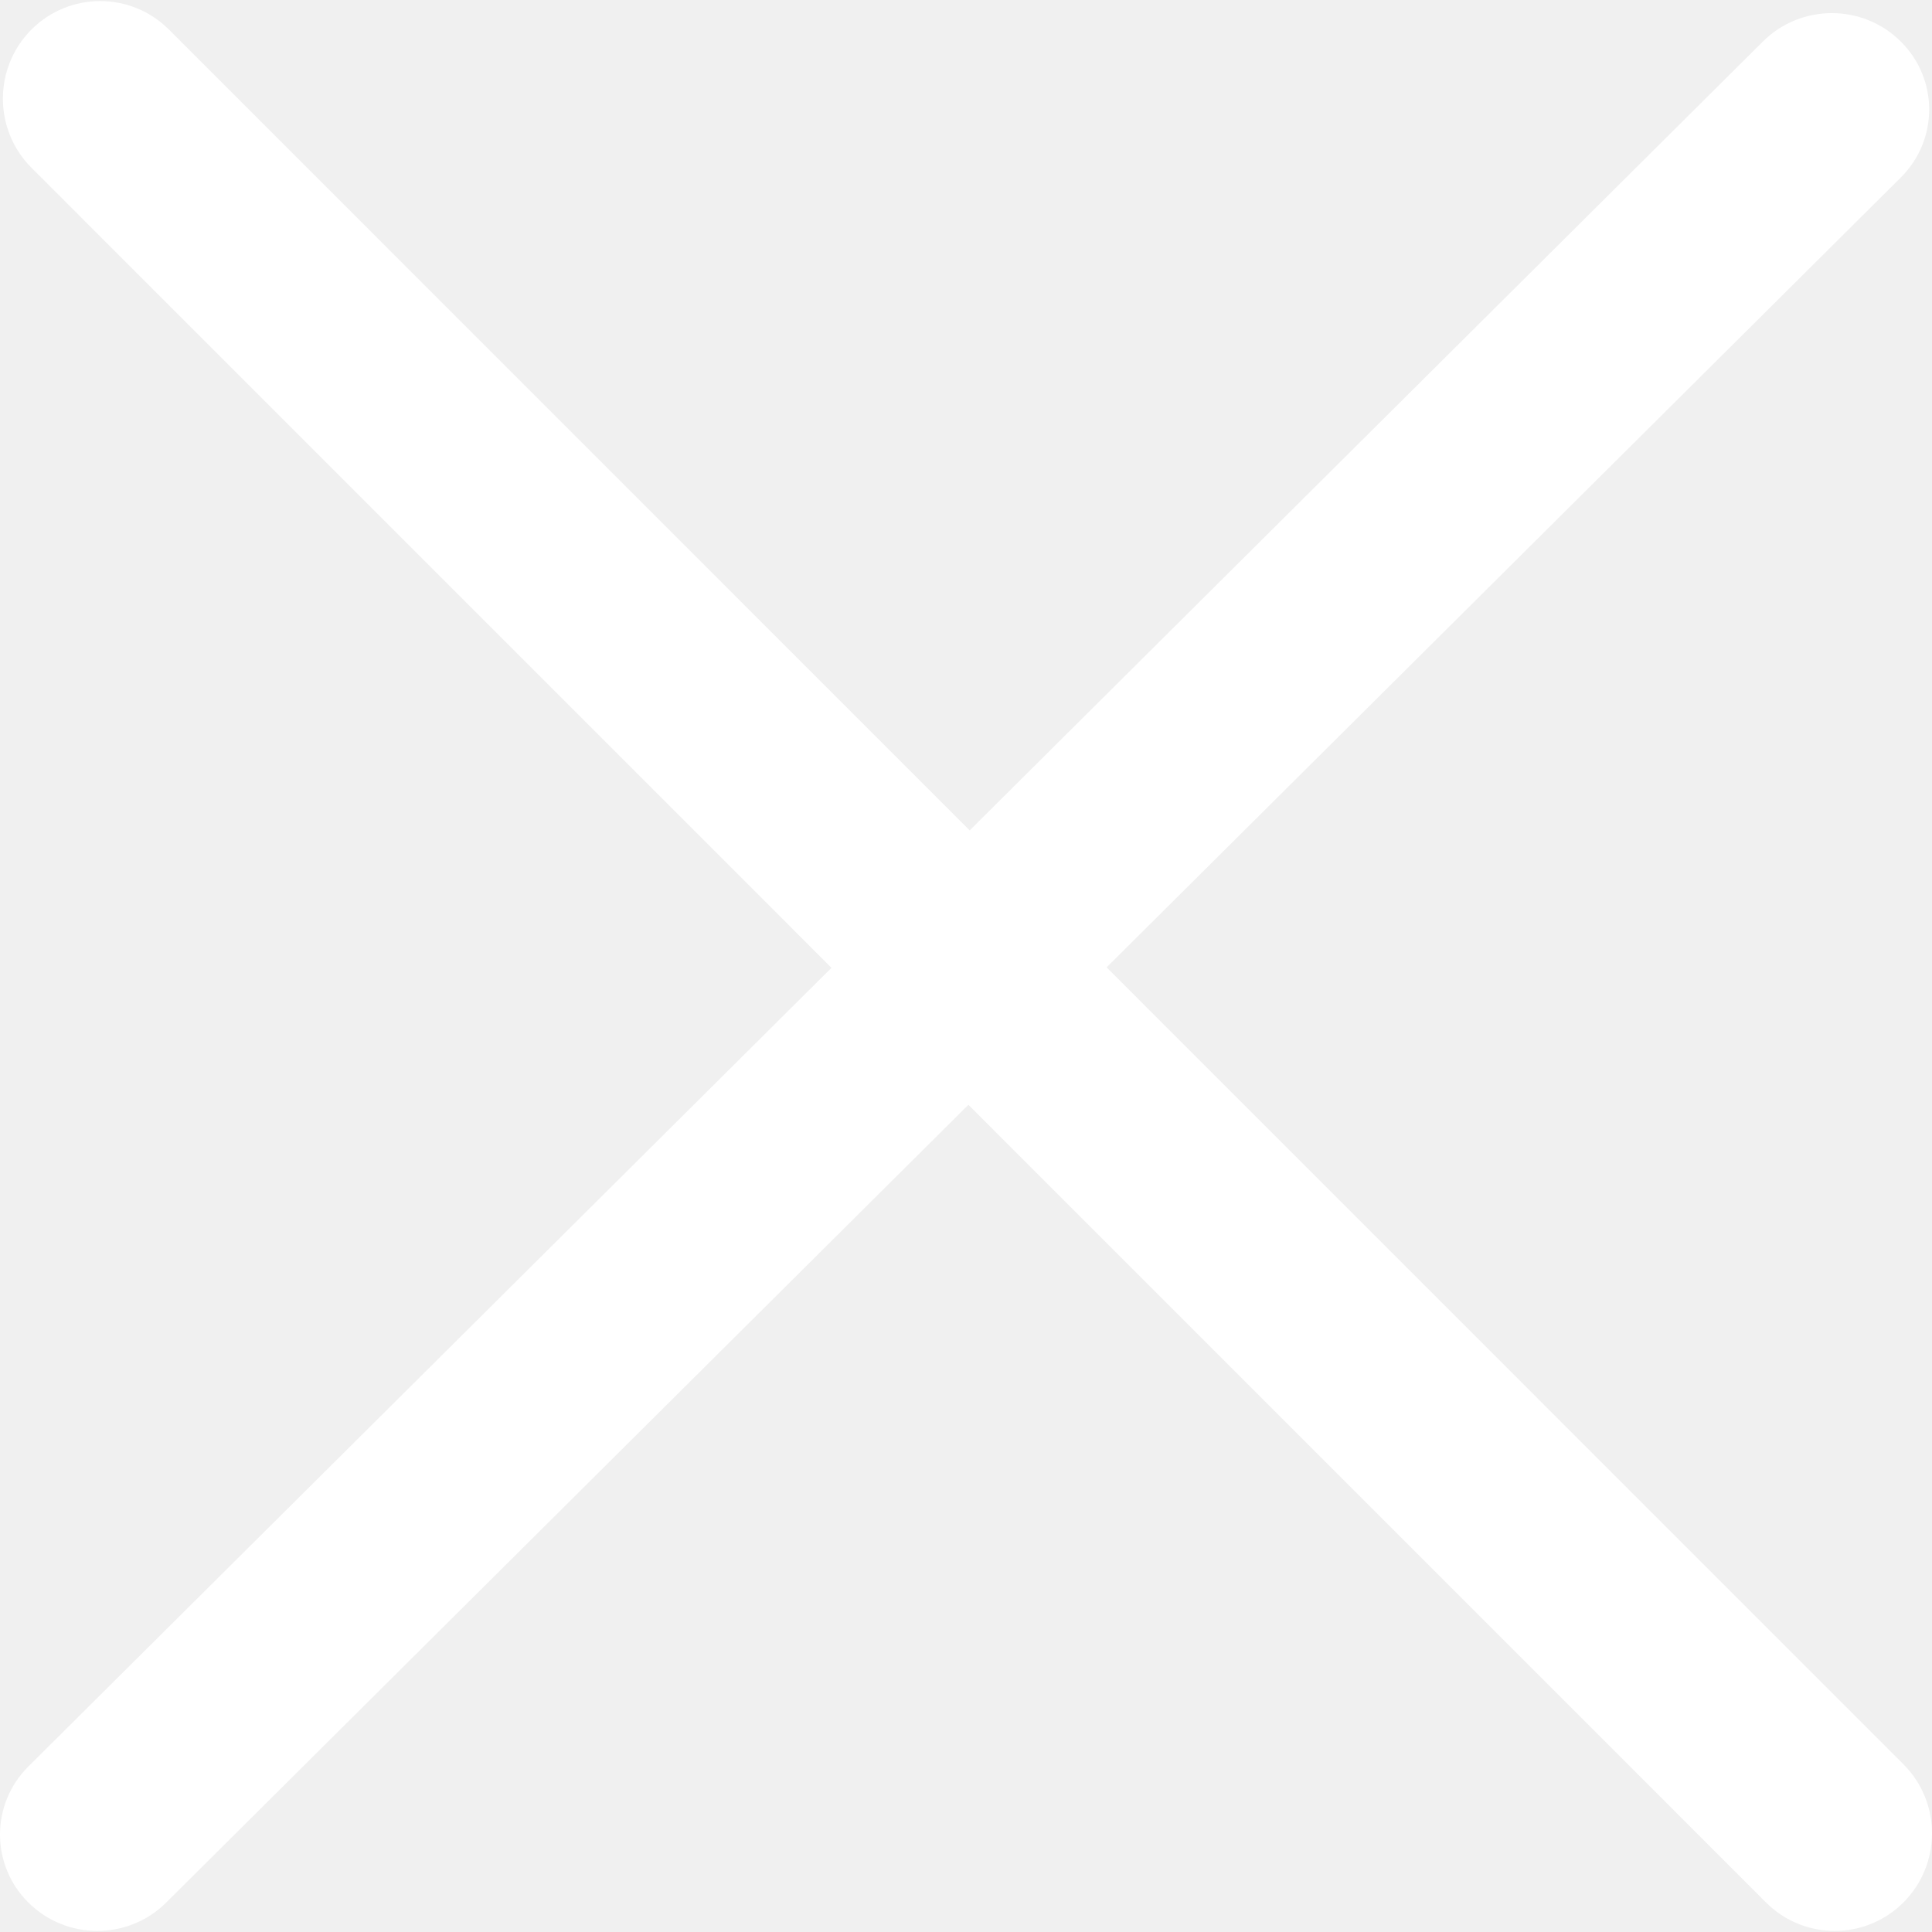
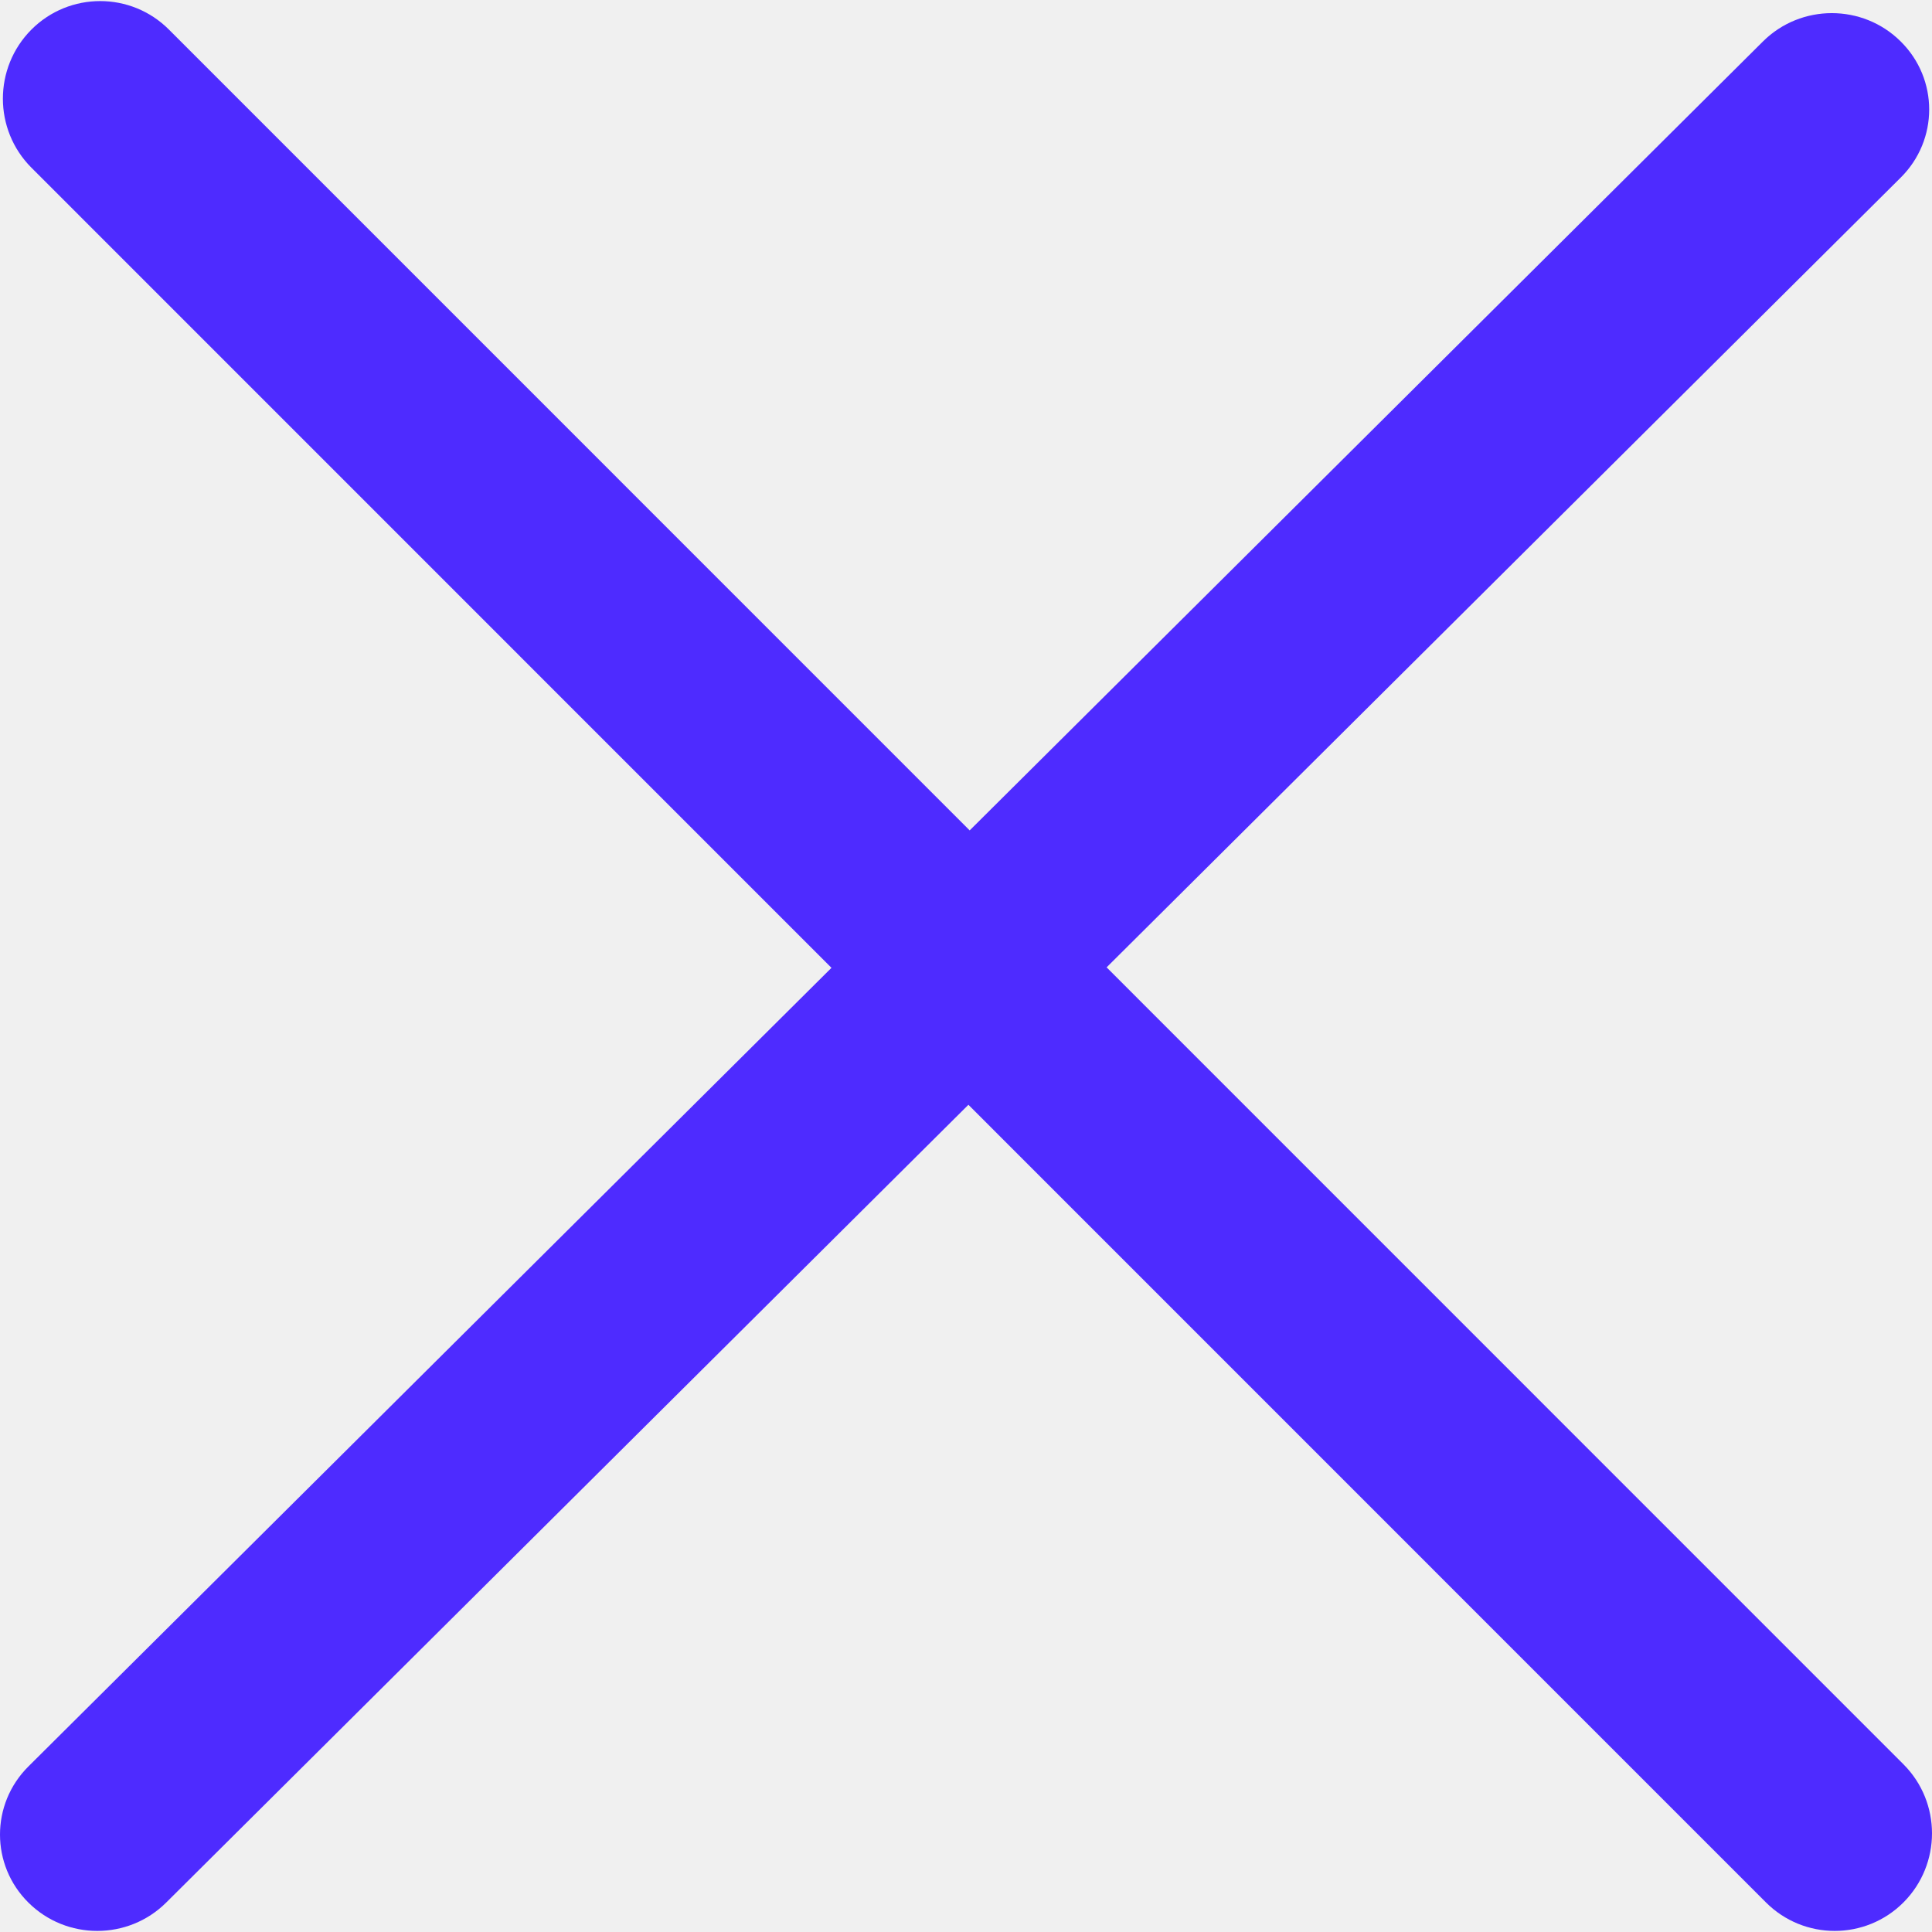
- <svg xmlns="http://www.w3.org/2000/svg" version="1.1" id="Capa_1" x="0px" y="0px" viewBox="0 0 241.171 241.171" style="enable-background:new 0 0 241.171 241.171;" xml:space="preserve" fill="#fff">
+ <svg xmlns="http://www.w3.org/2000/svg" version="1.1" id="Capa_1" x="0px" y="0px" viewBox="0 0 241.171 241.171" style="enable-background:new 0 0 241.171 241.171;" xml:space="preserve" fill="#4E2BFF">
  <g>
    <path id="Close" d="M138.138,120.754l99.118-98.576c4.752-4.704,4.752-12.319,0-17.011c-4.74-4.704-12.439-4.704-17.179,0   l-99.033,98.492L21.095,3.699c-4.74-4.752-12.439-4.752-17.179,0c-4.74,4.764-4.74,12.475,0,17.227l99.876,99.888L3.555,220.497   c-4.74,4.704-4.74,12.319,0,17.011c4.74,4.704,12.439,4.704,17.179,0l100.152-99.599l99.551,99.563   c4.74,4.752,12.439,4.752,17.179,0c4.74-4.764,4.74-12.475,0-17.227L138.138,120.754z" />
-     <g>
- 	</g>
-     <g>
- 	</g>
-     <g>
- 	</g>
-     <g>
- 	</g>
-     <g>
- 	</g>
-     <g>
- 	</g>
  </g>
-   <g>
- </g>
-   <g>
- </g>
-   <g>
- </g>
-   <g>
- </g>
-   <g>
- </g>
-   <g>
- </g>
-   <g>
- </g>
-   <g>
- </g>
-   <g>
- </g>
-   <g>
- </g>
-   <g>
- </g>
-   <g>
- </g>
-   <g>
- </g>
-   <g>
- </g>
-   <g>
- </g>
</svg>
